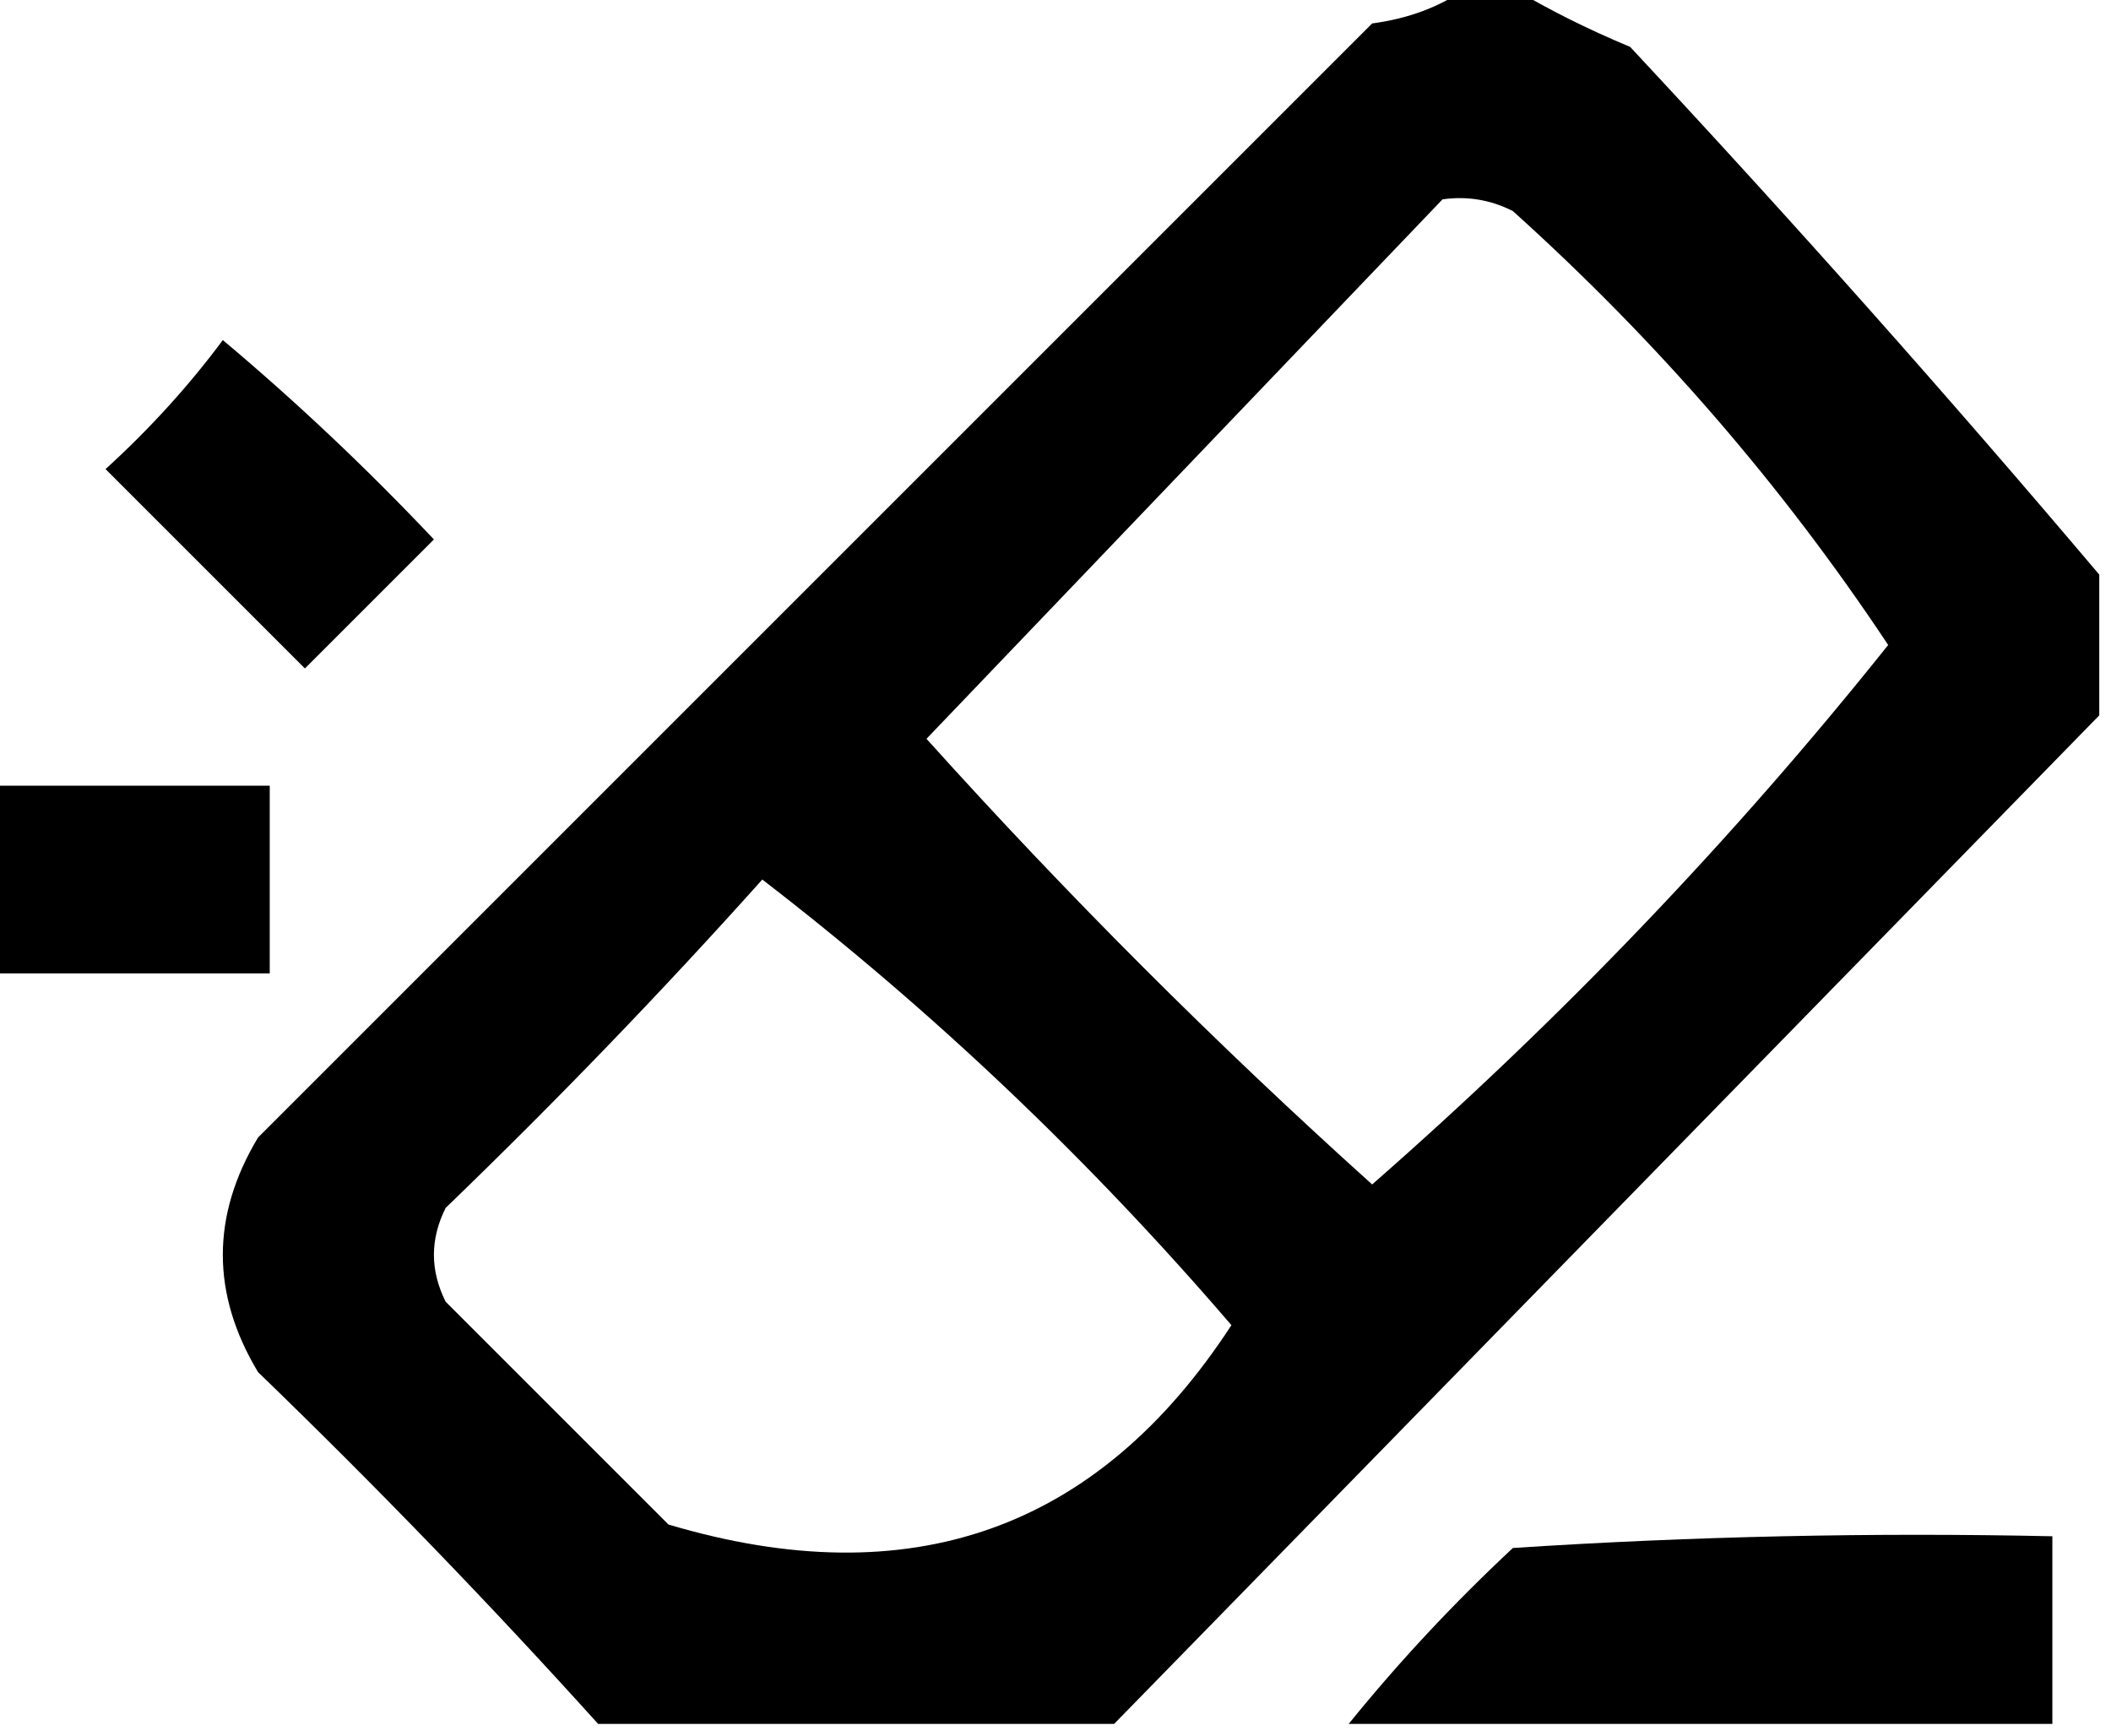
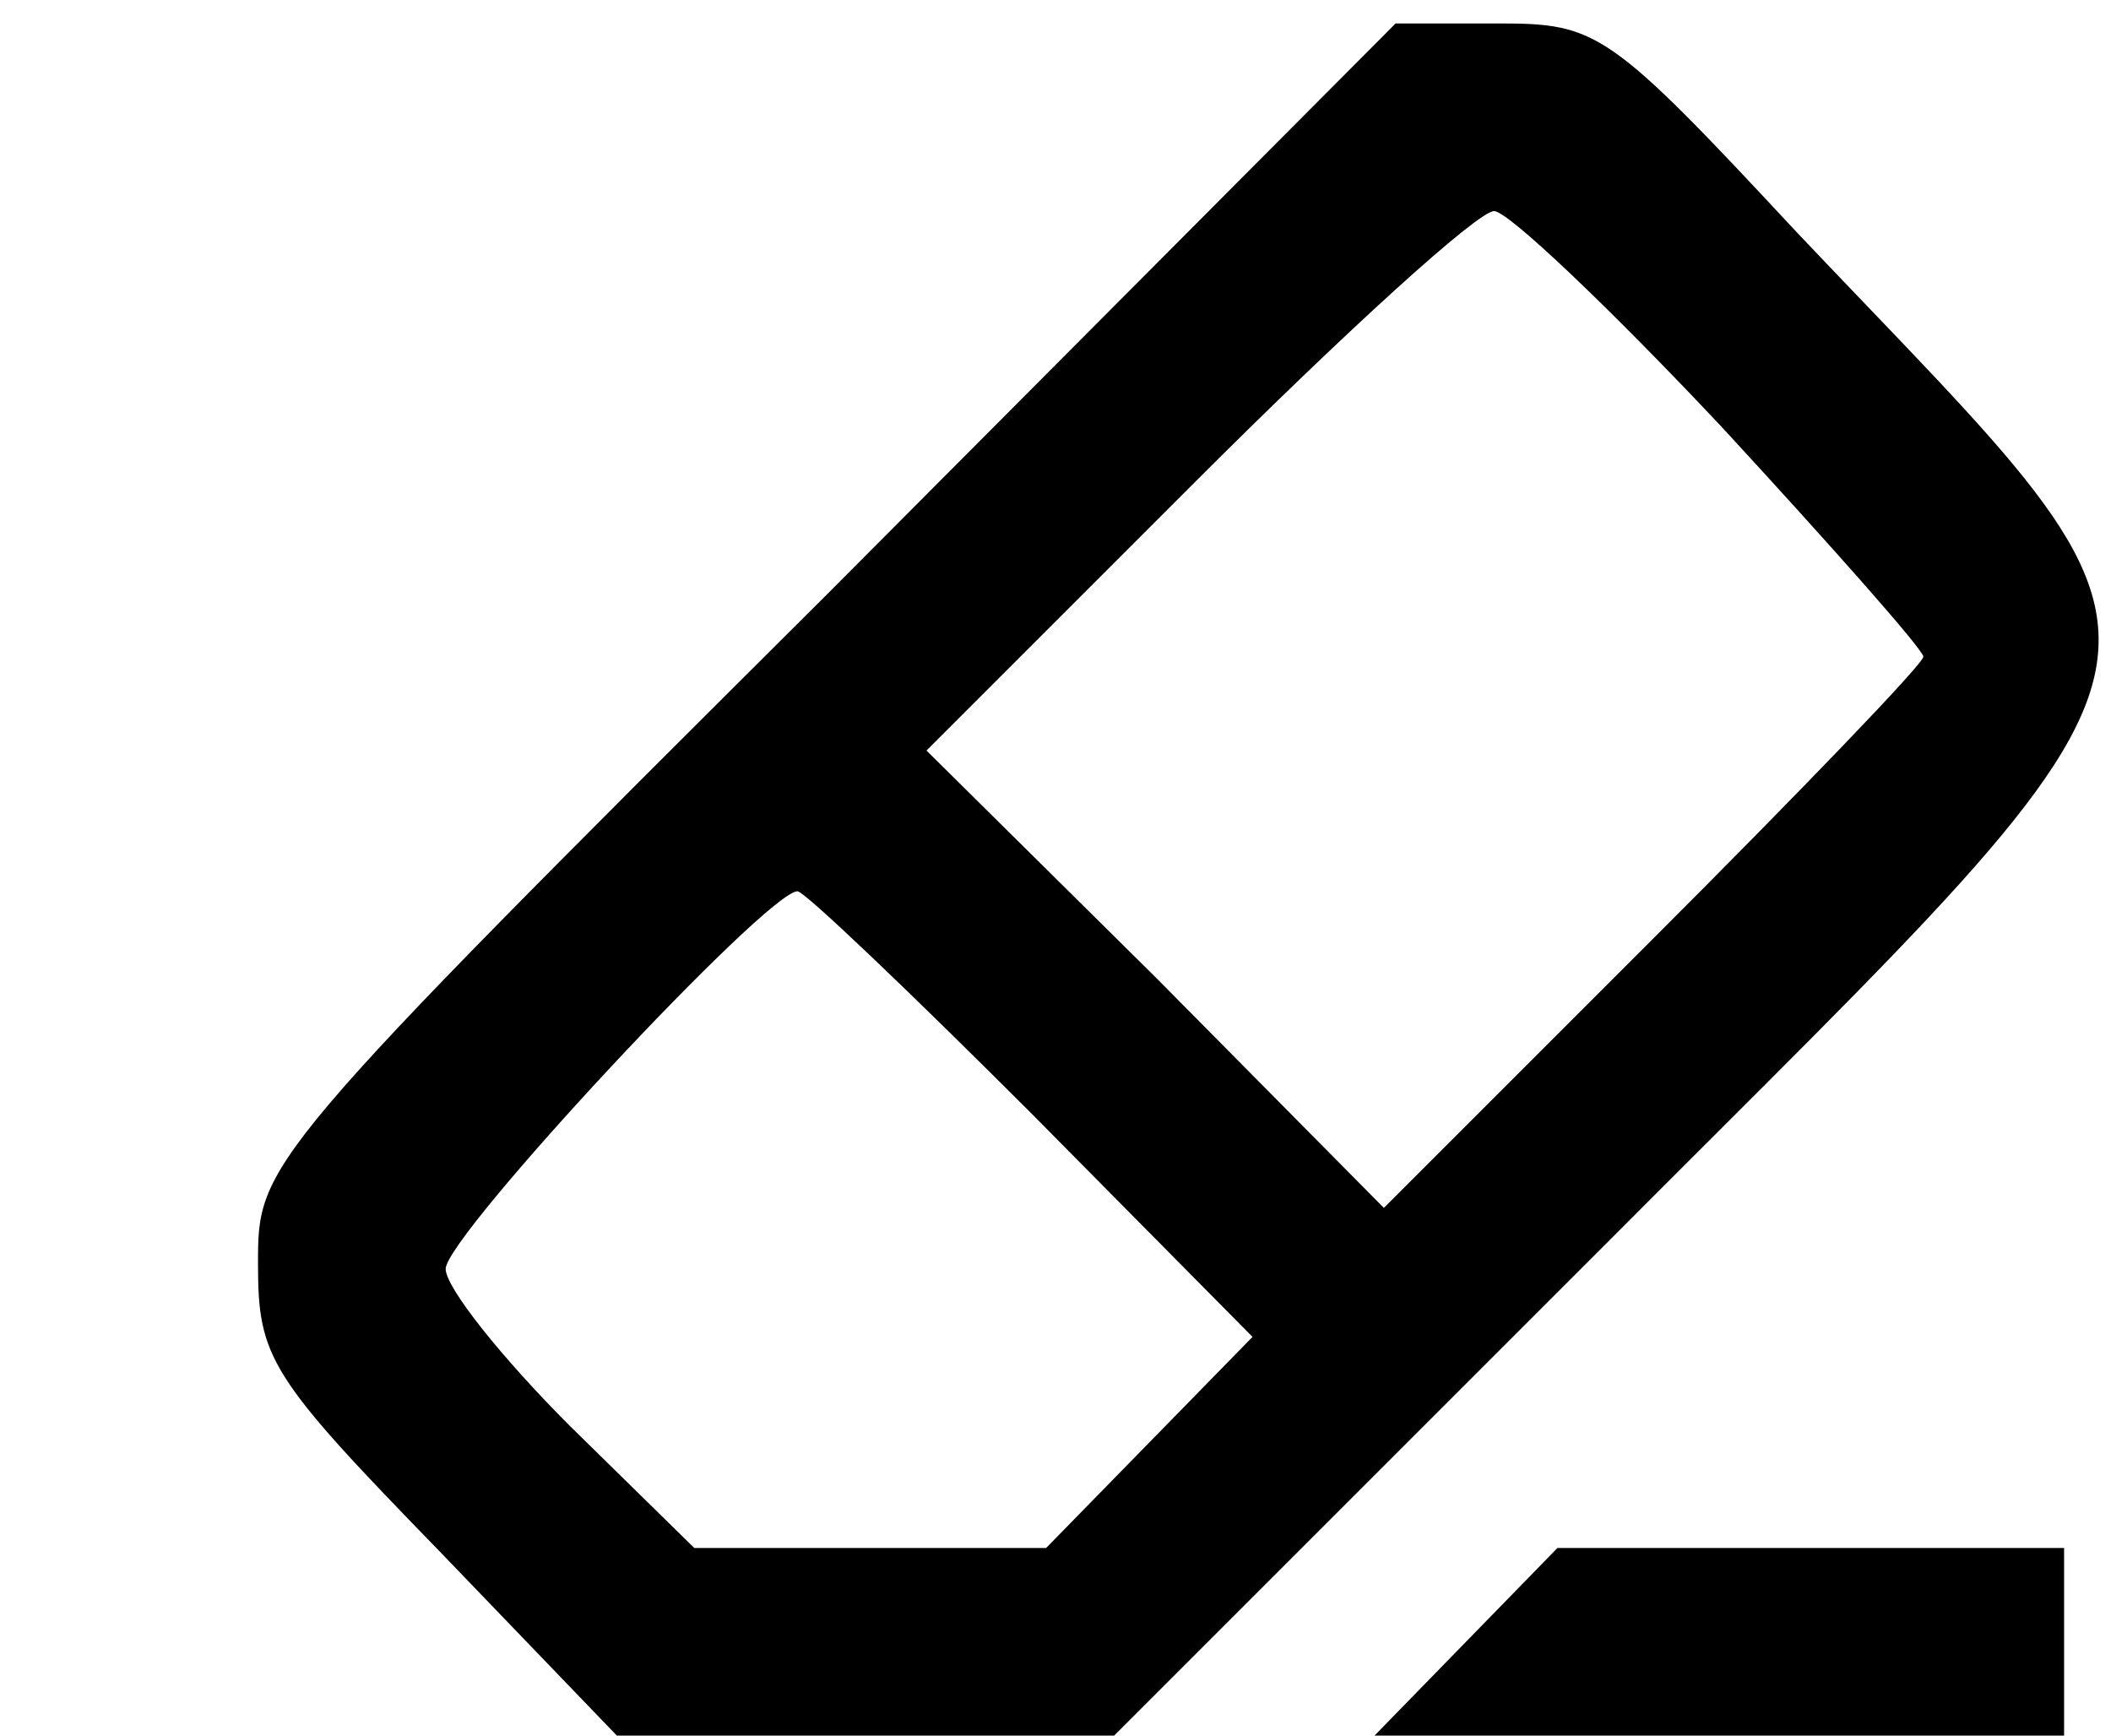
- <svg xmlns="http://www.w3.org/2000/svg" version="1.1" width="90px" height="74px" style="shape-rendering:geometricPrecision; text-rendering:geometricPrecision; image-rendering:optimizeQuality; fill-rule:evenodd; clip-rule:evenodd">
-   <g>
-     <path style="opacity:1" fill="currentColor" d="M 62.5,-0.5 C 63.167,-0.5 63.833,-0.5 64.5,-0.5C 66.019,0.41 67.685,1.243 69.5,2C 76.403,9.397 83.07,16.897 89.5,24.5C 89.5,26.5 89.5,28.5 89.5,30.5C 75.527,44.807 61.527,59.14 47.5,73.5C 40.167,73.5 32.833,73.5 25.5,73.5C 20.87,68.369 16.037,63.369 11,58.5C 9,55.167 9,51.833 11,48.5C 26.833,32.667 42.667,16.833 58.5,1C 60.058,0.79 61.392,0.29 62.5,-0.5 Z M 61.5,8.5 C 62.552,8.351 63.552,8.517 64.5,9C 70.671,14.556 76.004,20.723 80.5,27.5C 73.898,35.771 66.564,43.438 58.5,50.5C 51.833,44.5 45.5,38.167 39.5,31.5C 46.855,23.813 54.188,16.146 61.5,8.5 Z M 32.5,37.5 C 39.757,43.087 46.424,49.421 52.5,56.5C 46.813,65.234 38.813,68.068 28.5,65C 25.333,61.833 22.167,58.667 19,55.5C 18.333,54.167 18.333,52.833 19,51.5C 23.703,46.965 28.203,42.298 32.5,37.5 Z" />
-   </g>
-   <g>
-     <path style="opacity:1" fill="currentColor" d="M 9.5,14.5 C 12.631,17.129 15.631,19.962 18.5,23C 16.667,24.833 14.833,26.667 13,28.5C 10.167,25.667 7.333,22.833 4.5,20C 6.373,18.296 8.04,16.463 9.5,14.5 Z" />
-   </g>
-   <g>
-     <path style="opacity:1" fill="currentColor" d="M -0.5,33.5 C 3.5,33.5 7.5,33.5 11.5,33.5C 11.5,36.167 11.5,38.833 11.5,41.5C 7.5,41.5 3.5,41.5 -0.5,41.5C -0.5,38.833 -0.5,36.167 -0.5,33.5 Z" />
-   </g>
-   <g>
-     <path style="opacity:1" fill="currentColor" d="M 87.5,73.5 C 77.5,73.5 67.5,73.5 57.5,73.5C 59.628,70.87 61.961,68.37 64.5,66C 72.159,65.5 79.826,65.334 87.5,65.5C 87.5,68.167 87.5,70.833 87.5,73.5 Z" />
+ <svg xmlns="http://www.w3.org/2000/svg" version="1.0" width="90pt" height="74pt" viewBox="0 0 90 74" preserveAspectRatio="xMidYMid meet">
+   <g transform="translate(0,74) scale(0.1,-0.1)" fill="currentColor" stroke="none">
+     <path d="M353 487 c-243 -242 -243 -243 -243 -286 0 -40 5 -48 77 -122 l76 -79 106 0 106 0 210 210 c267 268 262 240 81 431 -80 86 -85 89 -127 89 l-44 0 -242 -243z m381 71 c47 -51 86 -95 86 -98 0 -3 -52 -57 -115 -120 l-115 -115 -97 98 -98 97 115 115 c63 63 120 115 127 115 6 0 50 -42 97 -92z m-294 -293 l94 -95 -44 -45 -44 -45 -75 0 -75 0 -53 52 c-29 29 -53 59 -53 67 0 14 137 161 150 161 3 0 48 -43 100 -95z" />
+     <path d="M625 40 l-39 -40 147 0 147 0 0 40 0 40 -108 0 -108 0 -39 -40z" />
  </g>
</svg>
